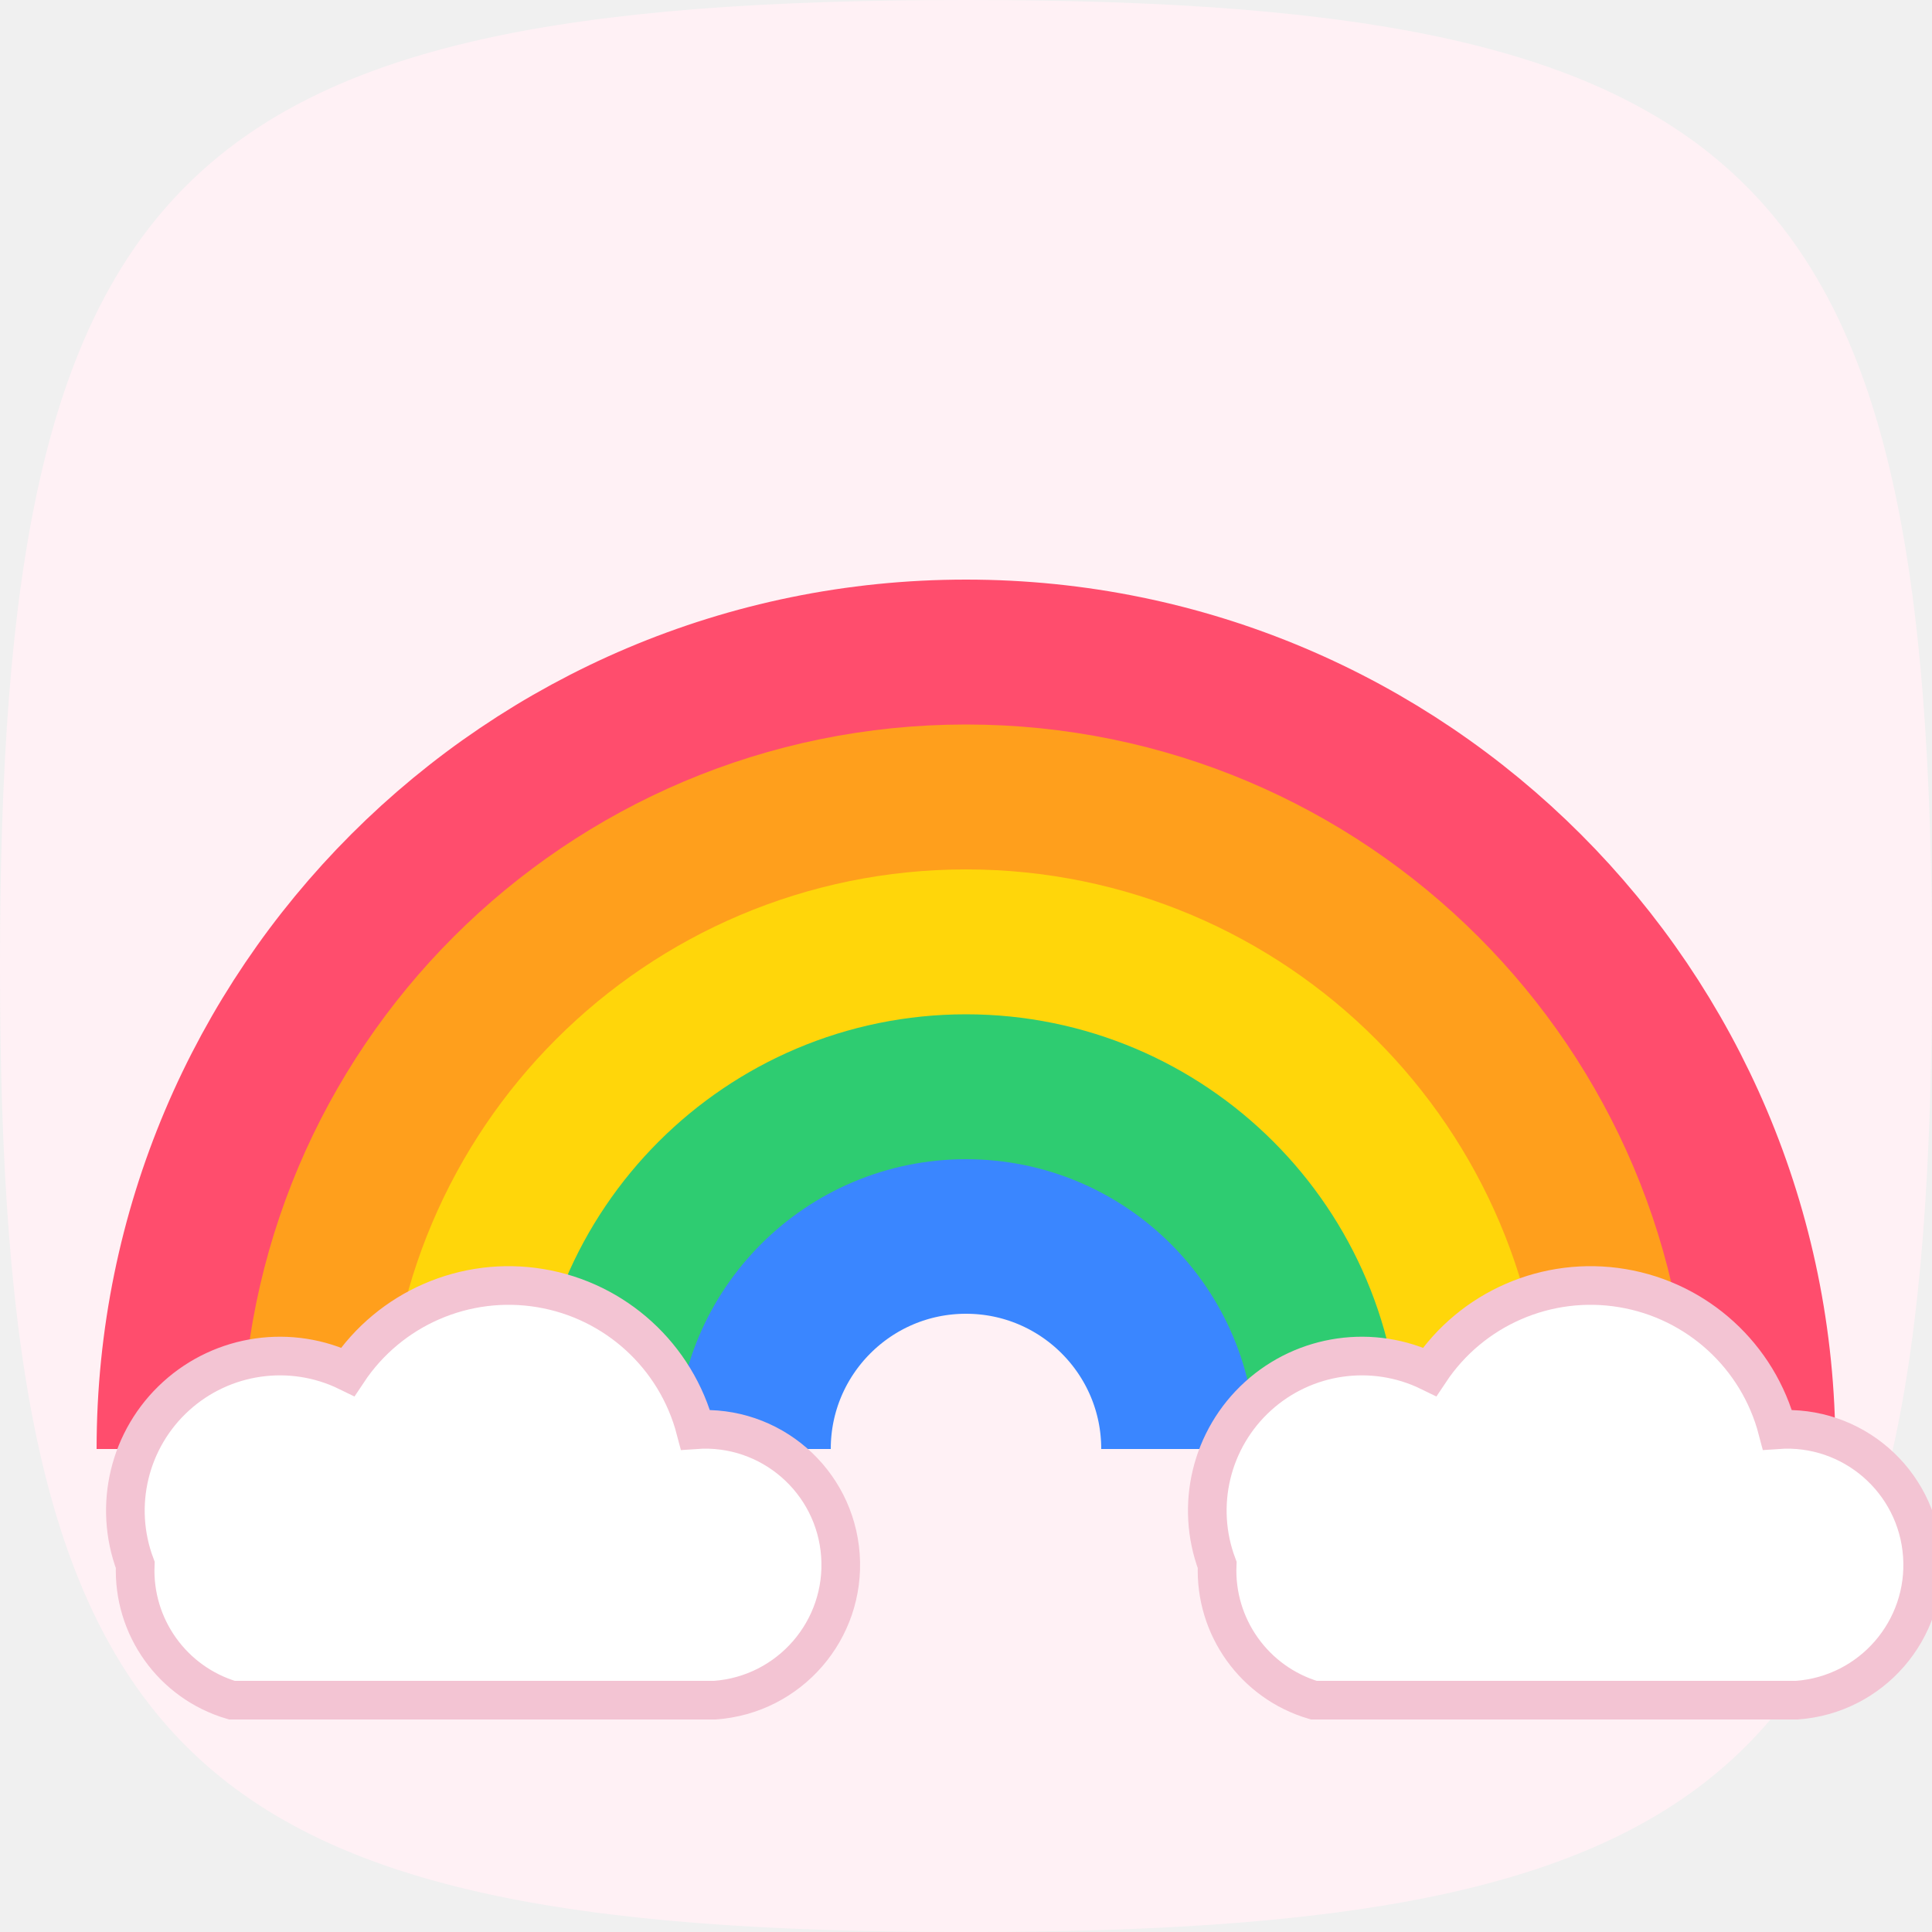
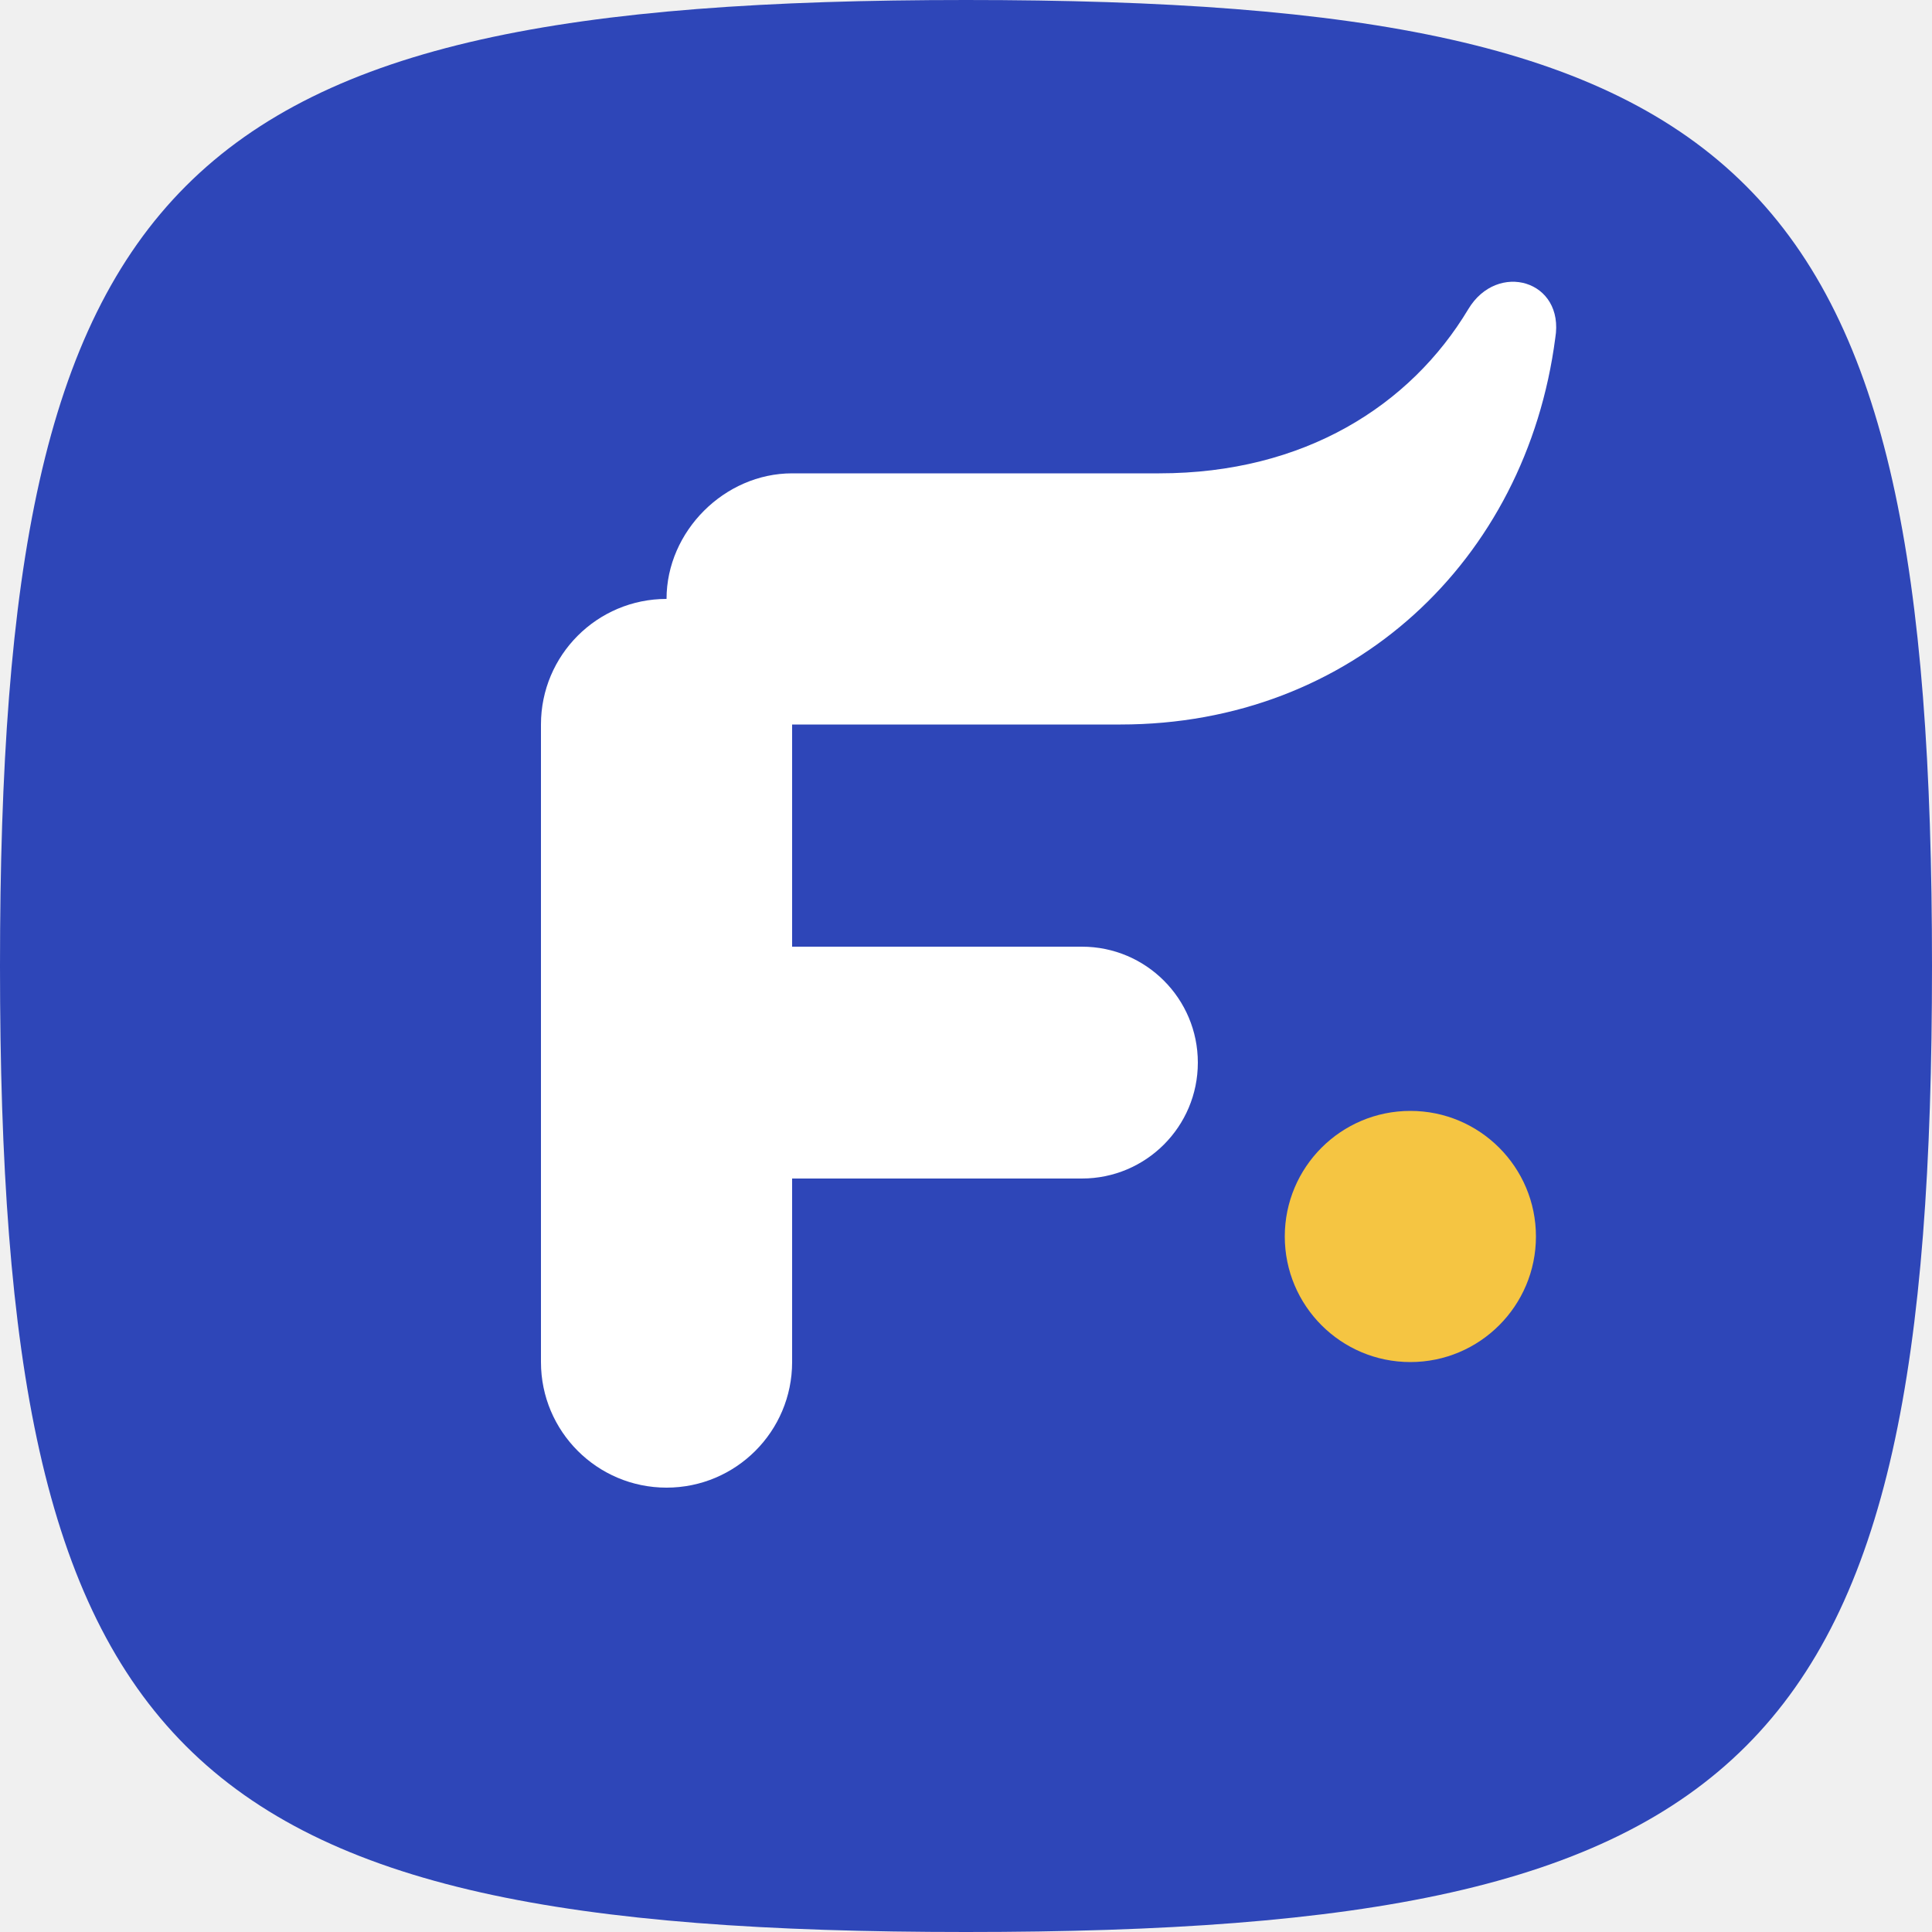
<svg xmlns="http://www.w3.org/2000/svg" viewBox="0 0 200 200">
-   <defs>
-     <clipPath id="t">
-       <path d="M100 0 C 182 0 200 18 200 100 C 200 182 182 200 100 200 C 18 200 0 182 0 100 C 0 18 18 0 100 0 Z" />
-     </clipPath>
-   </defs>
-   <path d="M100 0 C 182 0 200 18 200 100 C 200 182 182 200 100 200 C 18 200 0 182 0 100 C 0 18 18 0 100 0 Z" fill="#FFF1F5" />
-   <g clip-path="url(#t)" fill="none" stroke-width="16">
-     <path d="M18 150 A 82 82 0 0 1 182 150" stroke="#FF4D6D" />
-     <path d="M33 150 A 67 67 0 0 1 167 150" stroke="#FF9F1C" />
-     <path d="M48 150 A 52 52 0 0 1 152 150" stroke="#FFD60A" />
-     <path d="M63 150 A 37 37 0 0 1 137 150" stroke="#2ECC71" />
-     <path d="M78 150 A 22 22 0 0 1 122 150" stroke="#3A86FF" />
+   <path d="M100 0 C 182 0 200 18 200 100 C 200 182 182 200 100 200 C 18 200 0 182 0 100 C 0 18 18 0 100 0 Z" fill="#2E46B8" />
+   <g fill="#FFFFFF">
+     <rect x="56" y="62" width="26" height="92" rx="13" />
+     <path d="M69 62 C 69 55 75 49 82 49 L 120 49 C 135 49 146 42 152 32 C 155 27 162 29 161 35 C 158 58 140 75 116 75 L 82 75 C 75 75 69 69 69 62 Z" />
+     <rect x="56" y="98" width="68" height="24" rx="12" />
  </g>
-   <g fill="#FFFFFF" stroke="#F3C4D3" stroke-width="4">
-     <path d="M14 162 a16 16 0 0 1 22-20 a20 20 0 0 1 36 6 a14 14 0 0 1 2 28 h-50 a14 14 0 0 1 -10-14 z" />
-     <path d="M126 162 a16 16 0 0 1 22-20 a20 20 0 0 1 36 6 a14 14 0 0 1 2 28 h-50 a14 14 0 0 1 -10-14 z" />
-   </g>
+   <circle cx="146" cy="128" r="13" fill="#F5C542" />
</svg>
